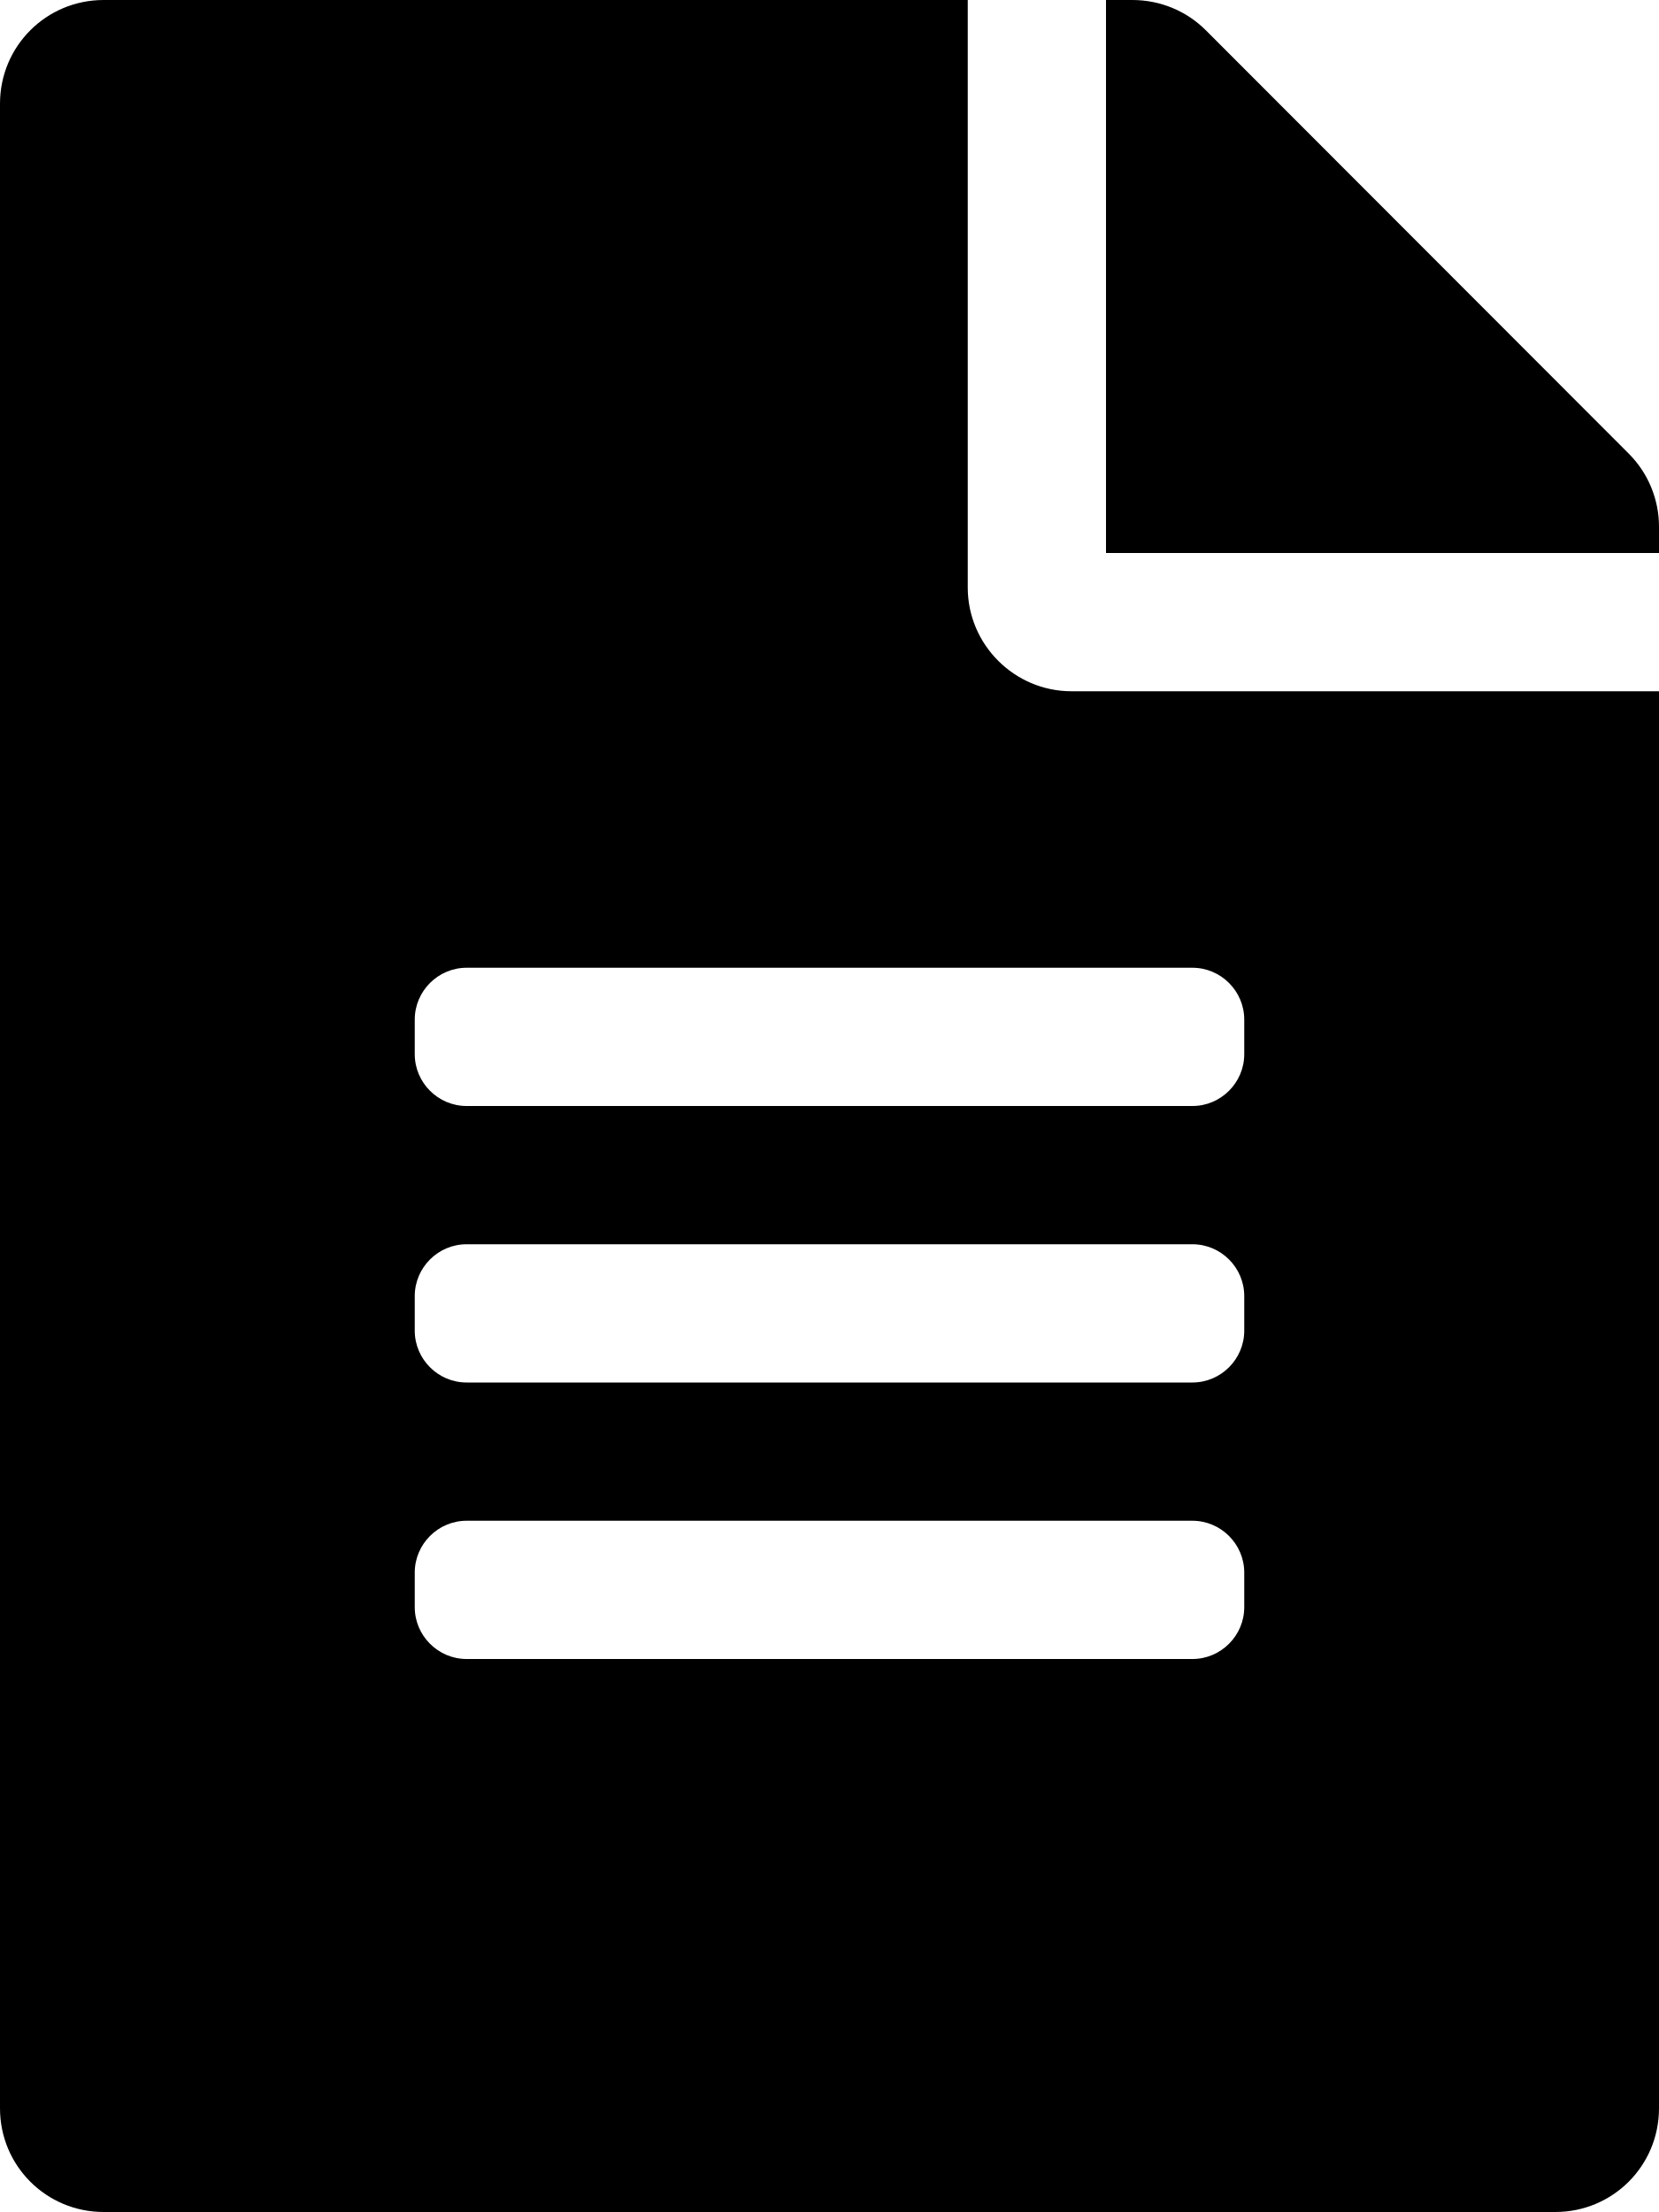
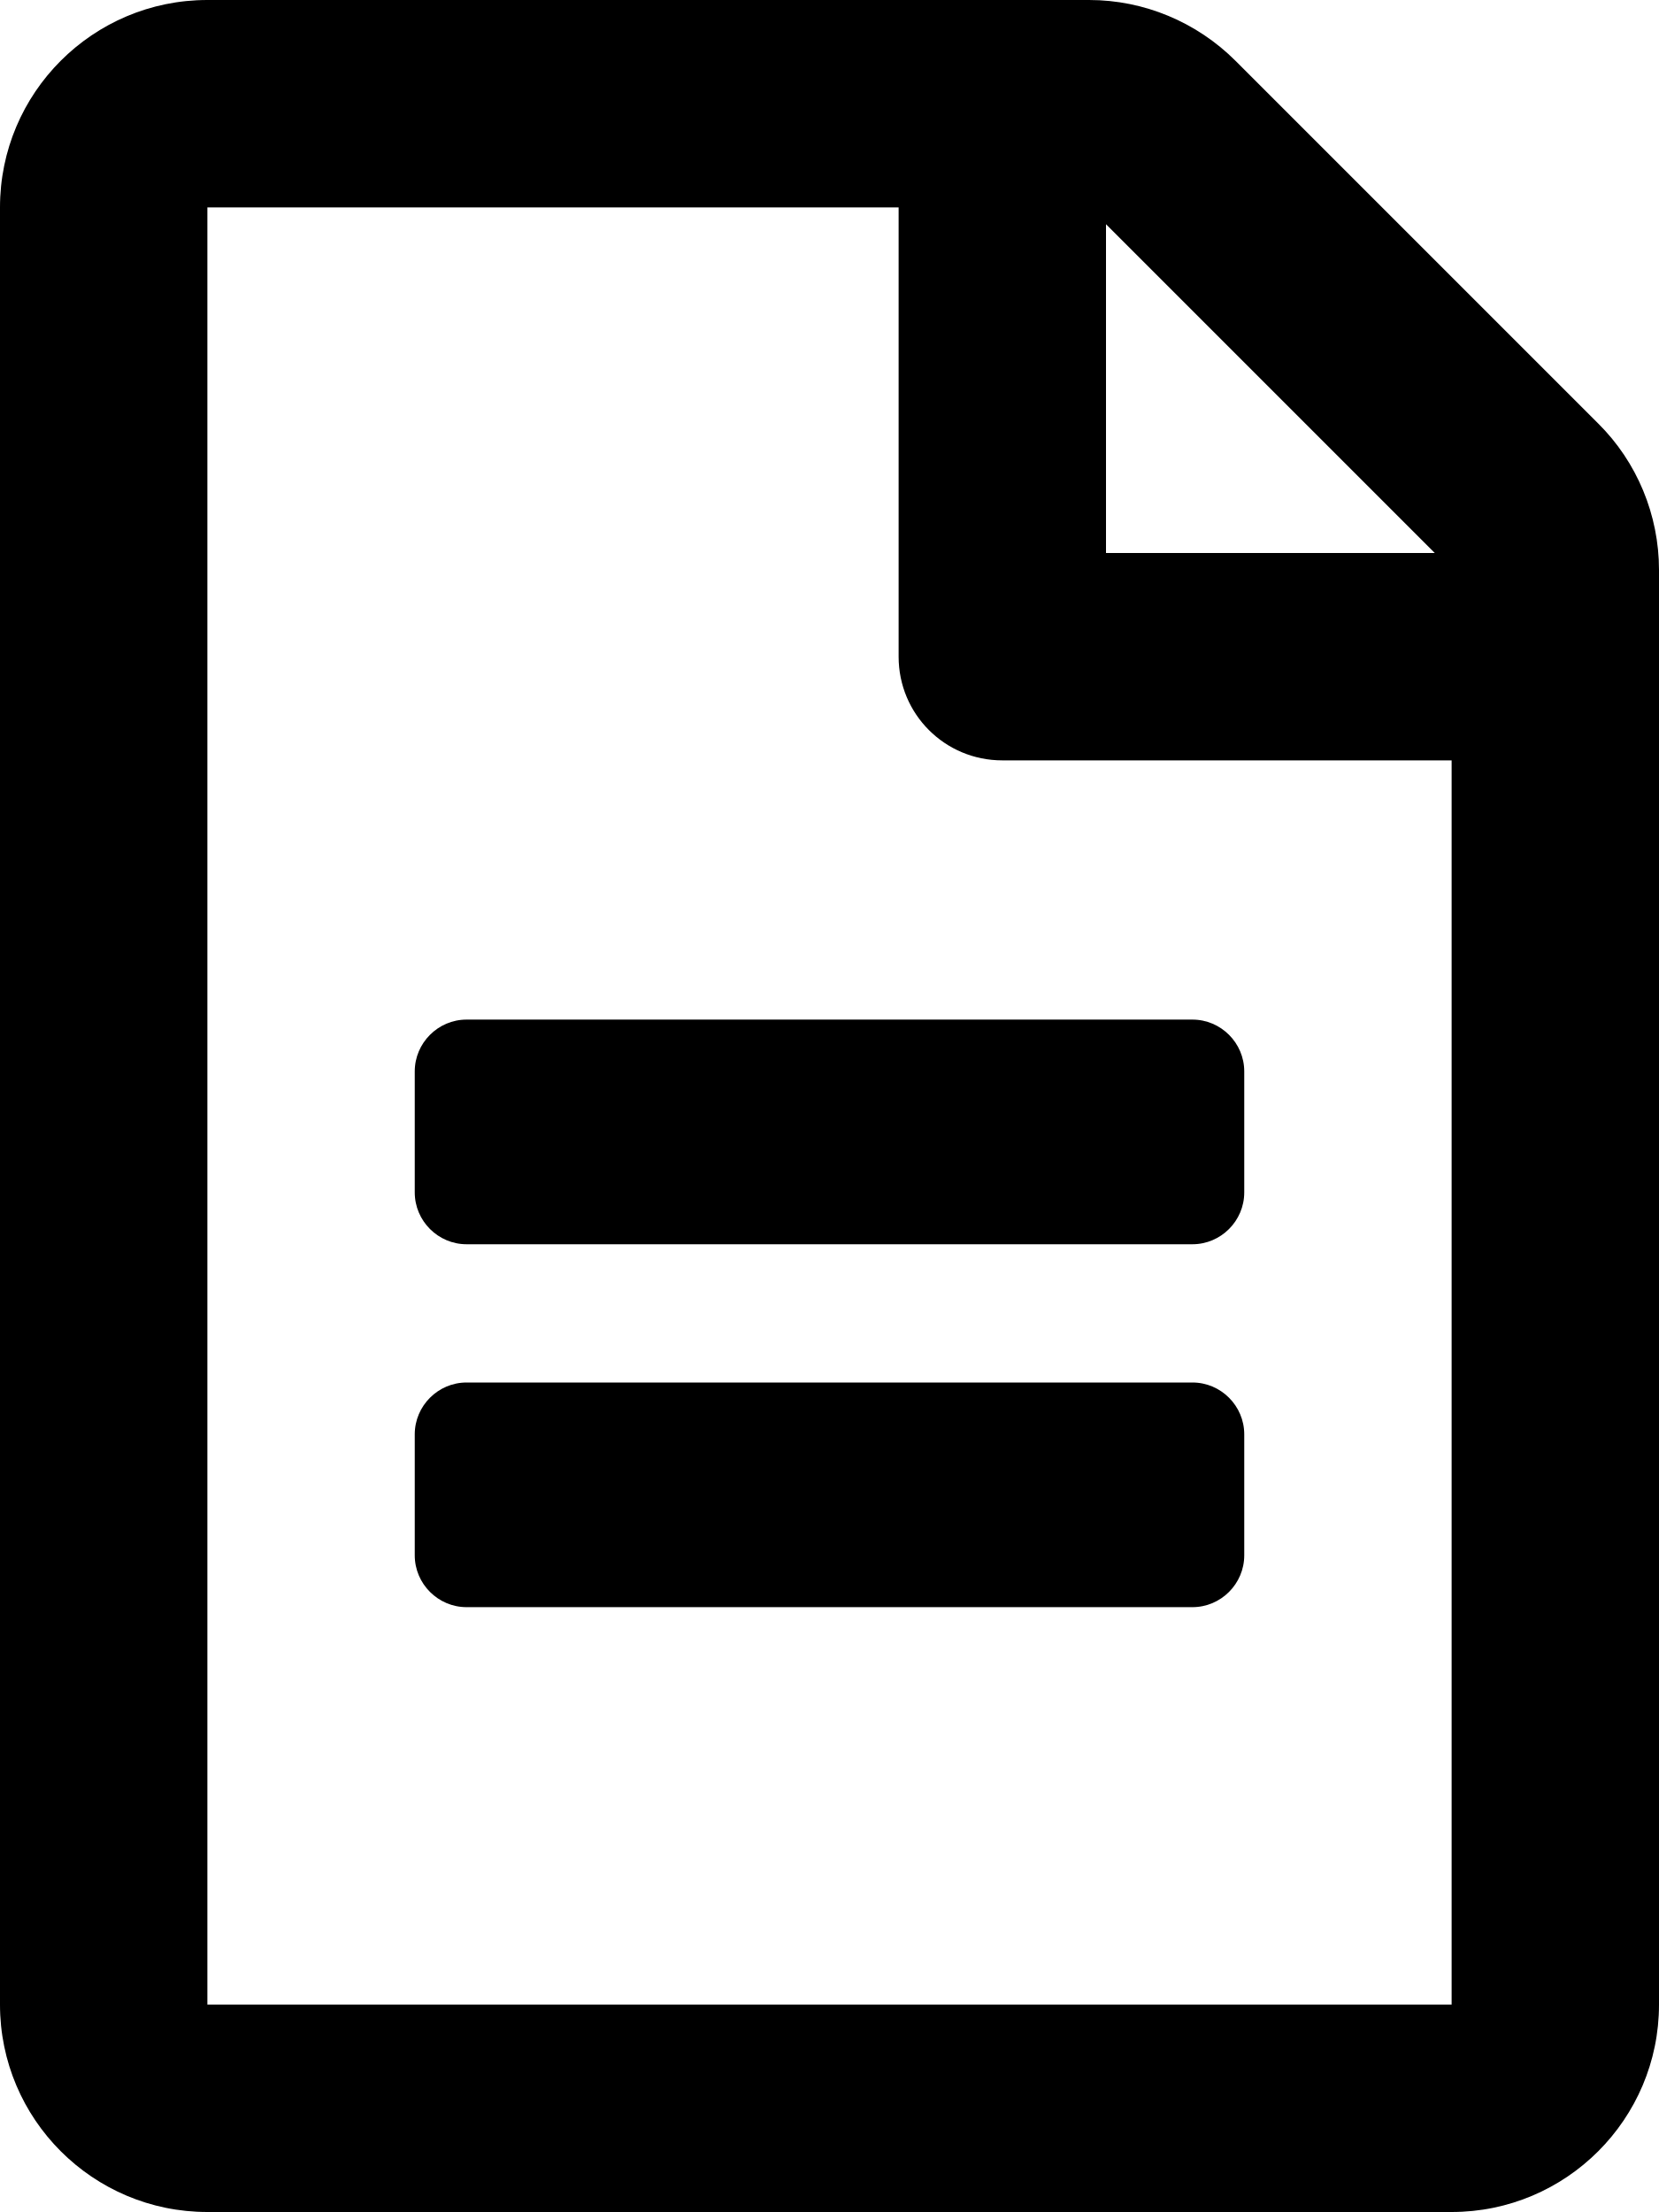
<svg xmlns="http://www.w3.org/2000/svg" viewBox="0 0 384 512">
-   <path d="M224 136V0H24C10.7 0 0 10.7 0 24v464c0 13.3 10.7 24 24 24h336c13.3 0 24-10.7 24-24V160H248c-13.2 0-24-10.8-24-24zm64 236c0 6.6-5.4 12-12 12H108c-6.6 0-12-5.4-12-12v-8c0-6.6 5.4-12 12-12h168c6.6 0 12 5.4 12 12v8zm0-64c0 6.6-5.4 12-12 12H108c-6.6 0-12-5.4-12-12v-8c0-6.6 5.4-12 12-12h168c6.6 0 12 5.4 12 12v8zm0-72v8c0 6.6-5.4 12-12 12H108c-6.6 0-12-5.4-12-12v-8c0-6.6 5.4-12 12-12h168c6.6 0 12 5.4 12 12zm96-114.1v6.1H256V0h6.1c6.4 0 12.5 2.5 17 7l97.9 98c4.5 4.5 7 10.6 7 16.9z" />
+   <path d="M288 248v28c0 6.6-5.4 12-12 12H108c-6.6 0-12-5.4-12-12v-28c0-6.6 5.4-12 12-12h168c6.6 0 12 5.4 12 12zm-12 72H108c-6.6 0-12 5.4-12 12v28c0 6.6 5.4 12 12 12h168c6.6 0 12-5.4 12-12v-28c0-6.6-5.4-12-12-12zm108-188.1V464c0 26.5-21.5 48-48 48H48c-26.5 0-48-21.5-48-48V48C0 21.5 21.5 0 48 0h204.1C264.8 0 277 5.1 286 14.1L369.9 98c9 8.9 14.1 21.2 14.1 33.9zm-128-80V128h76.1L256 51.9zM336 464V176H232c-13.3 0-24-10.7-24-24V48H48v416h288z" />
</svg>
